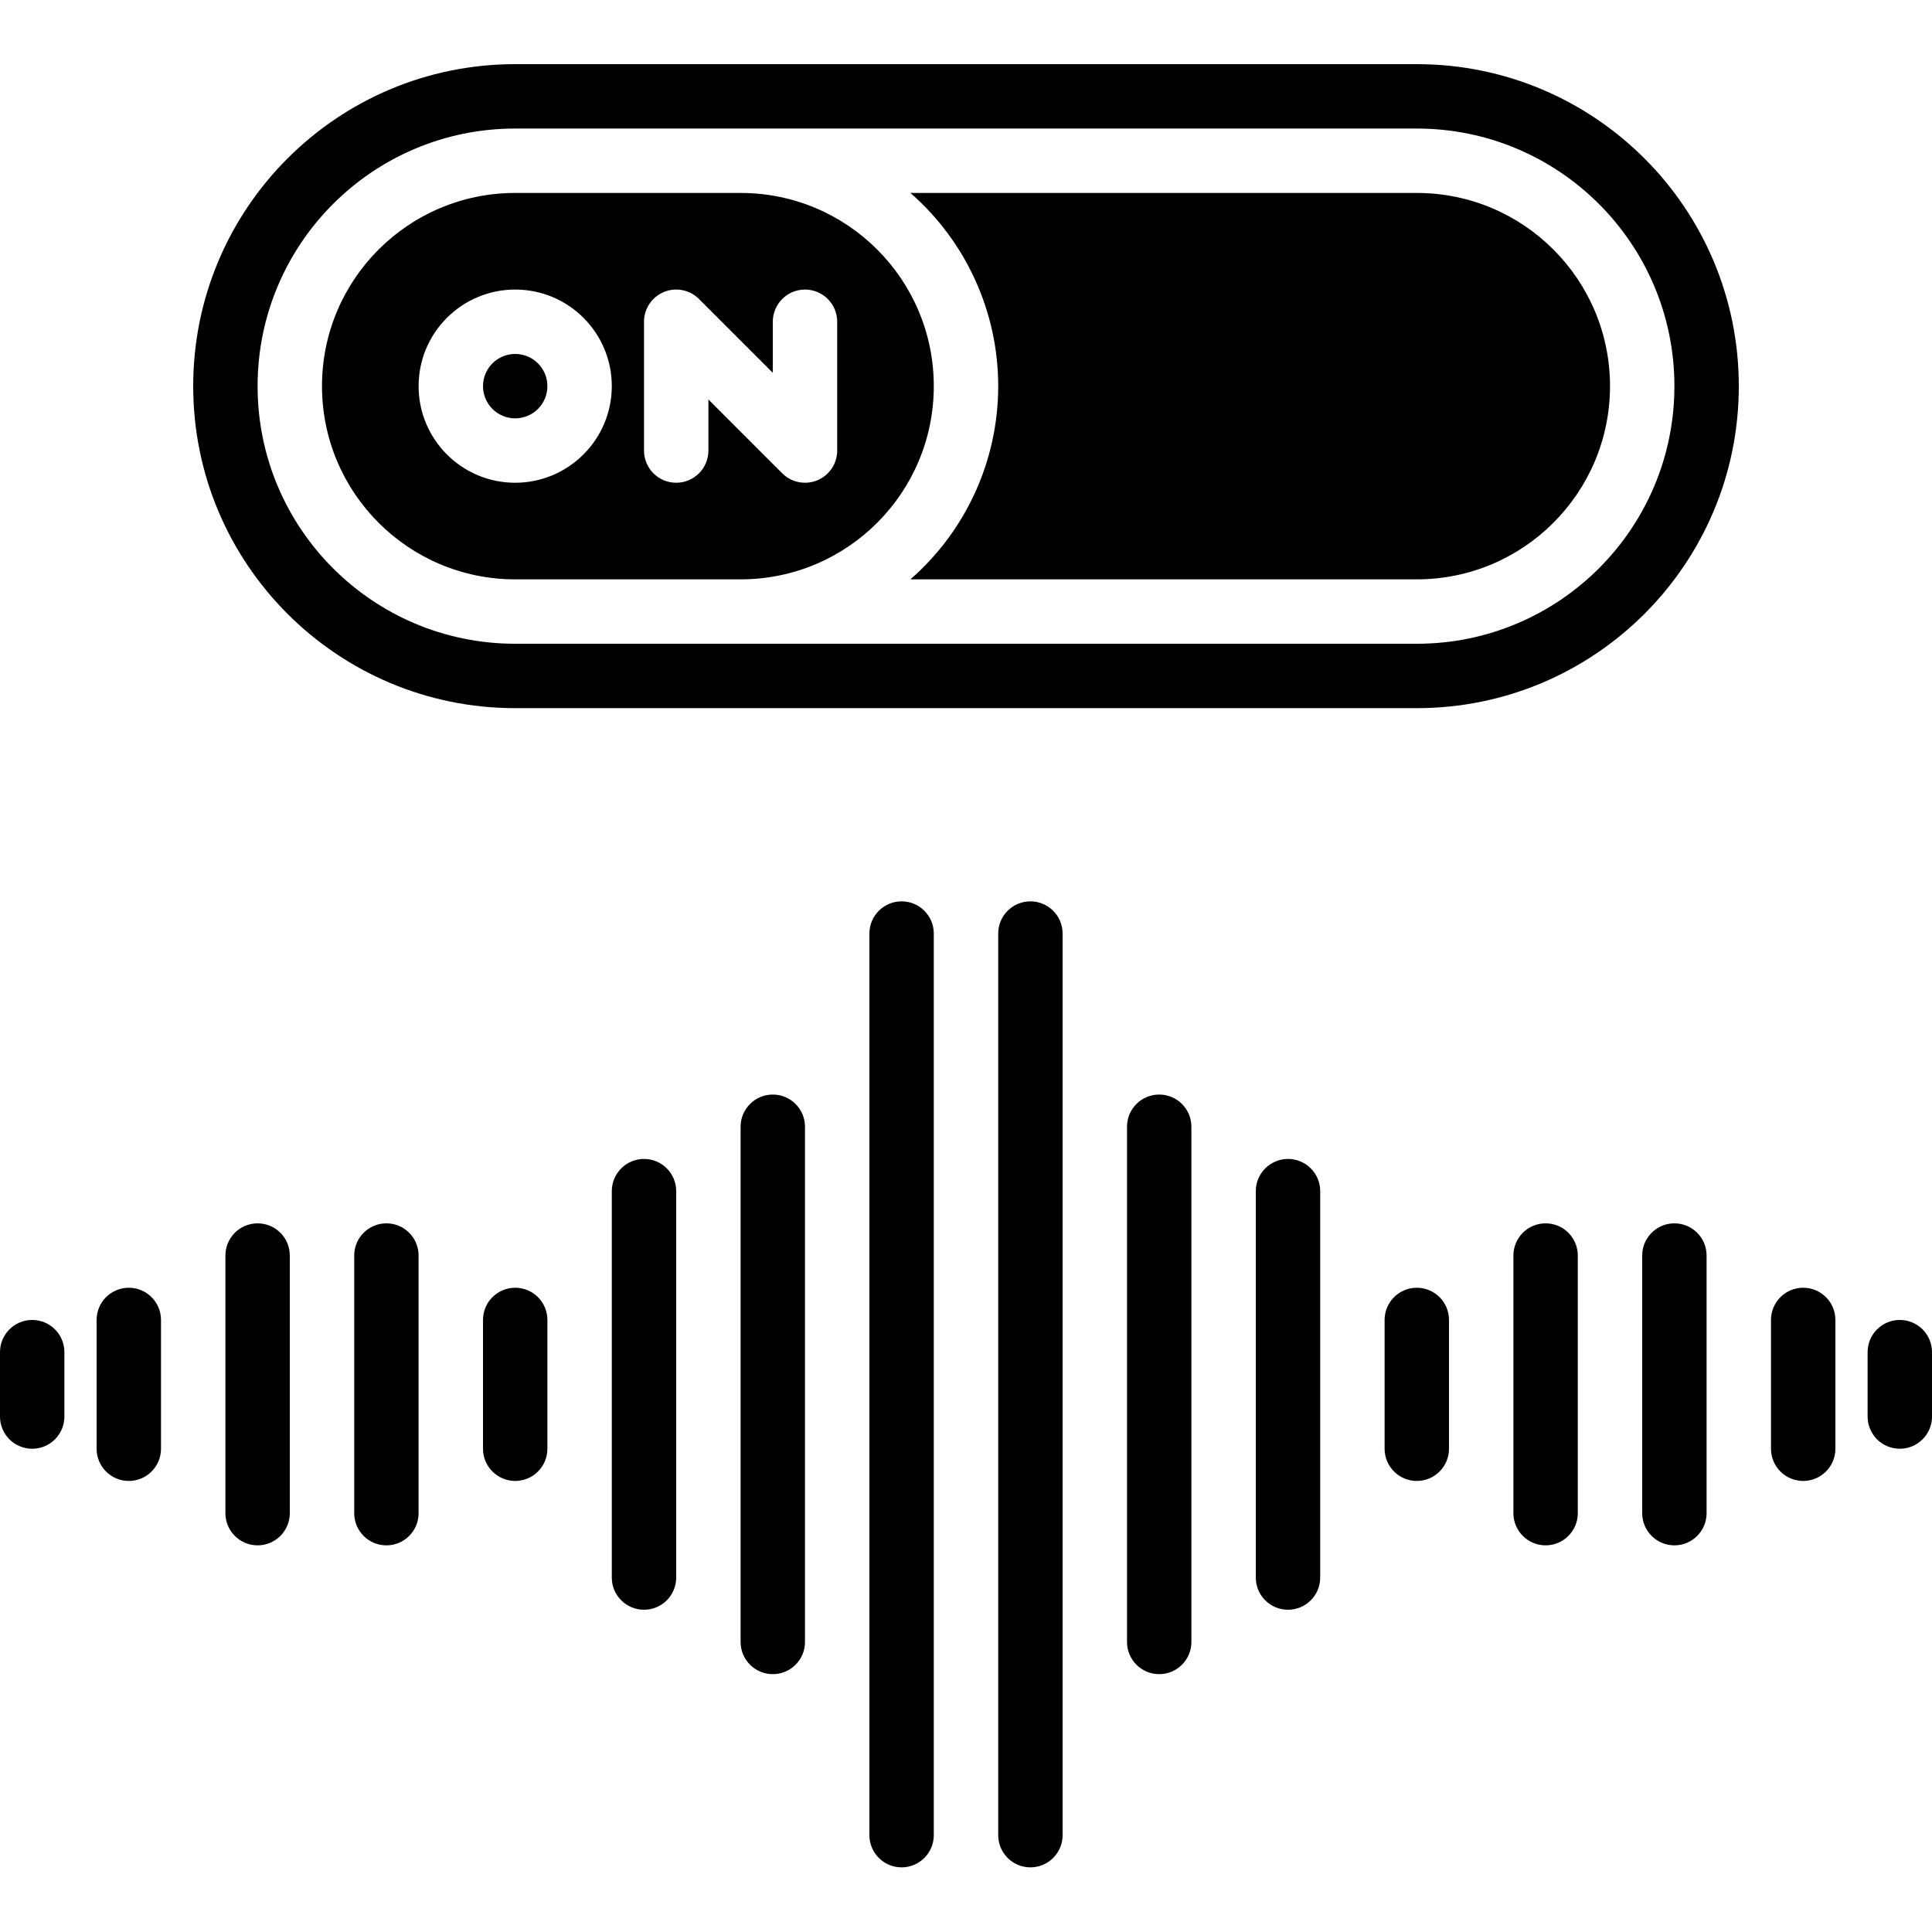
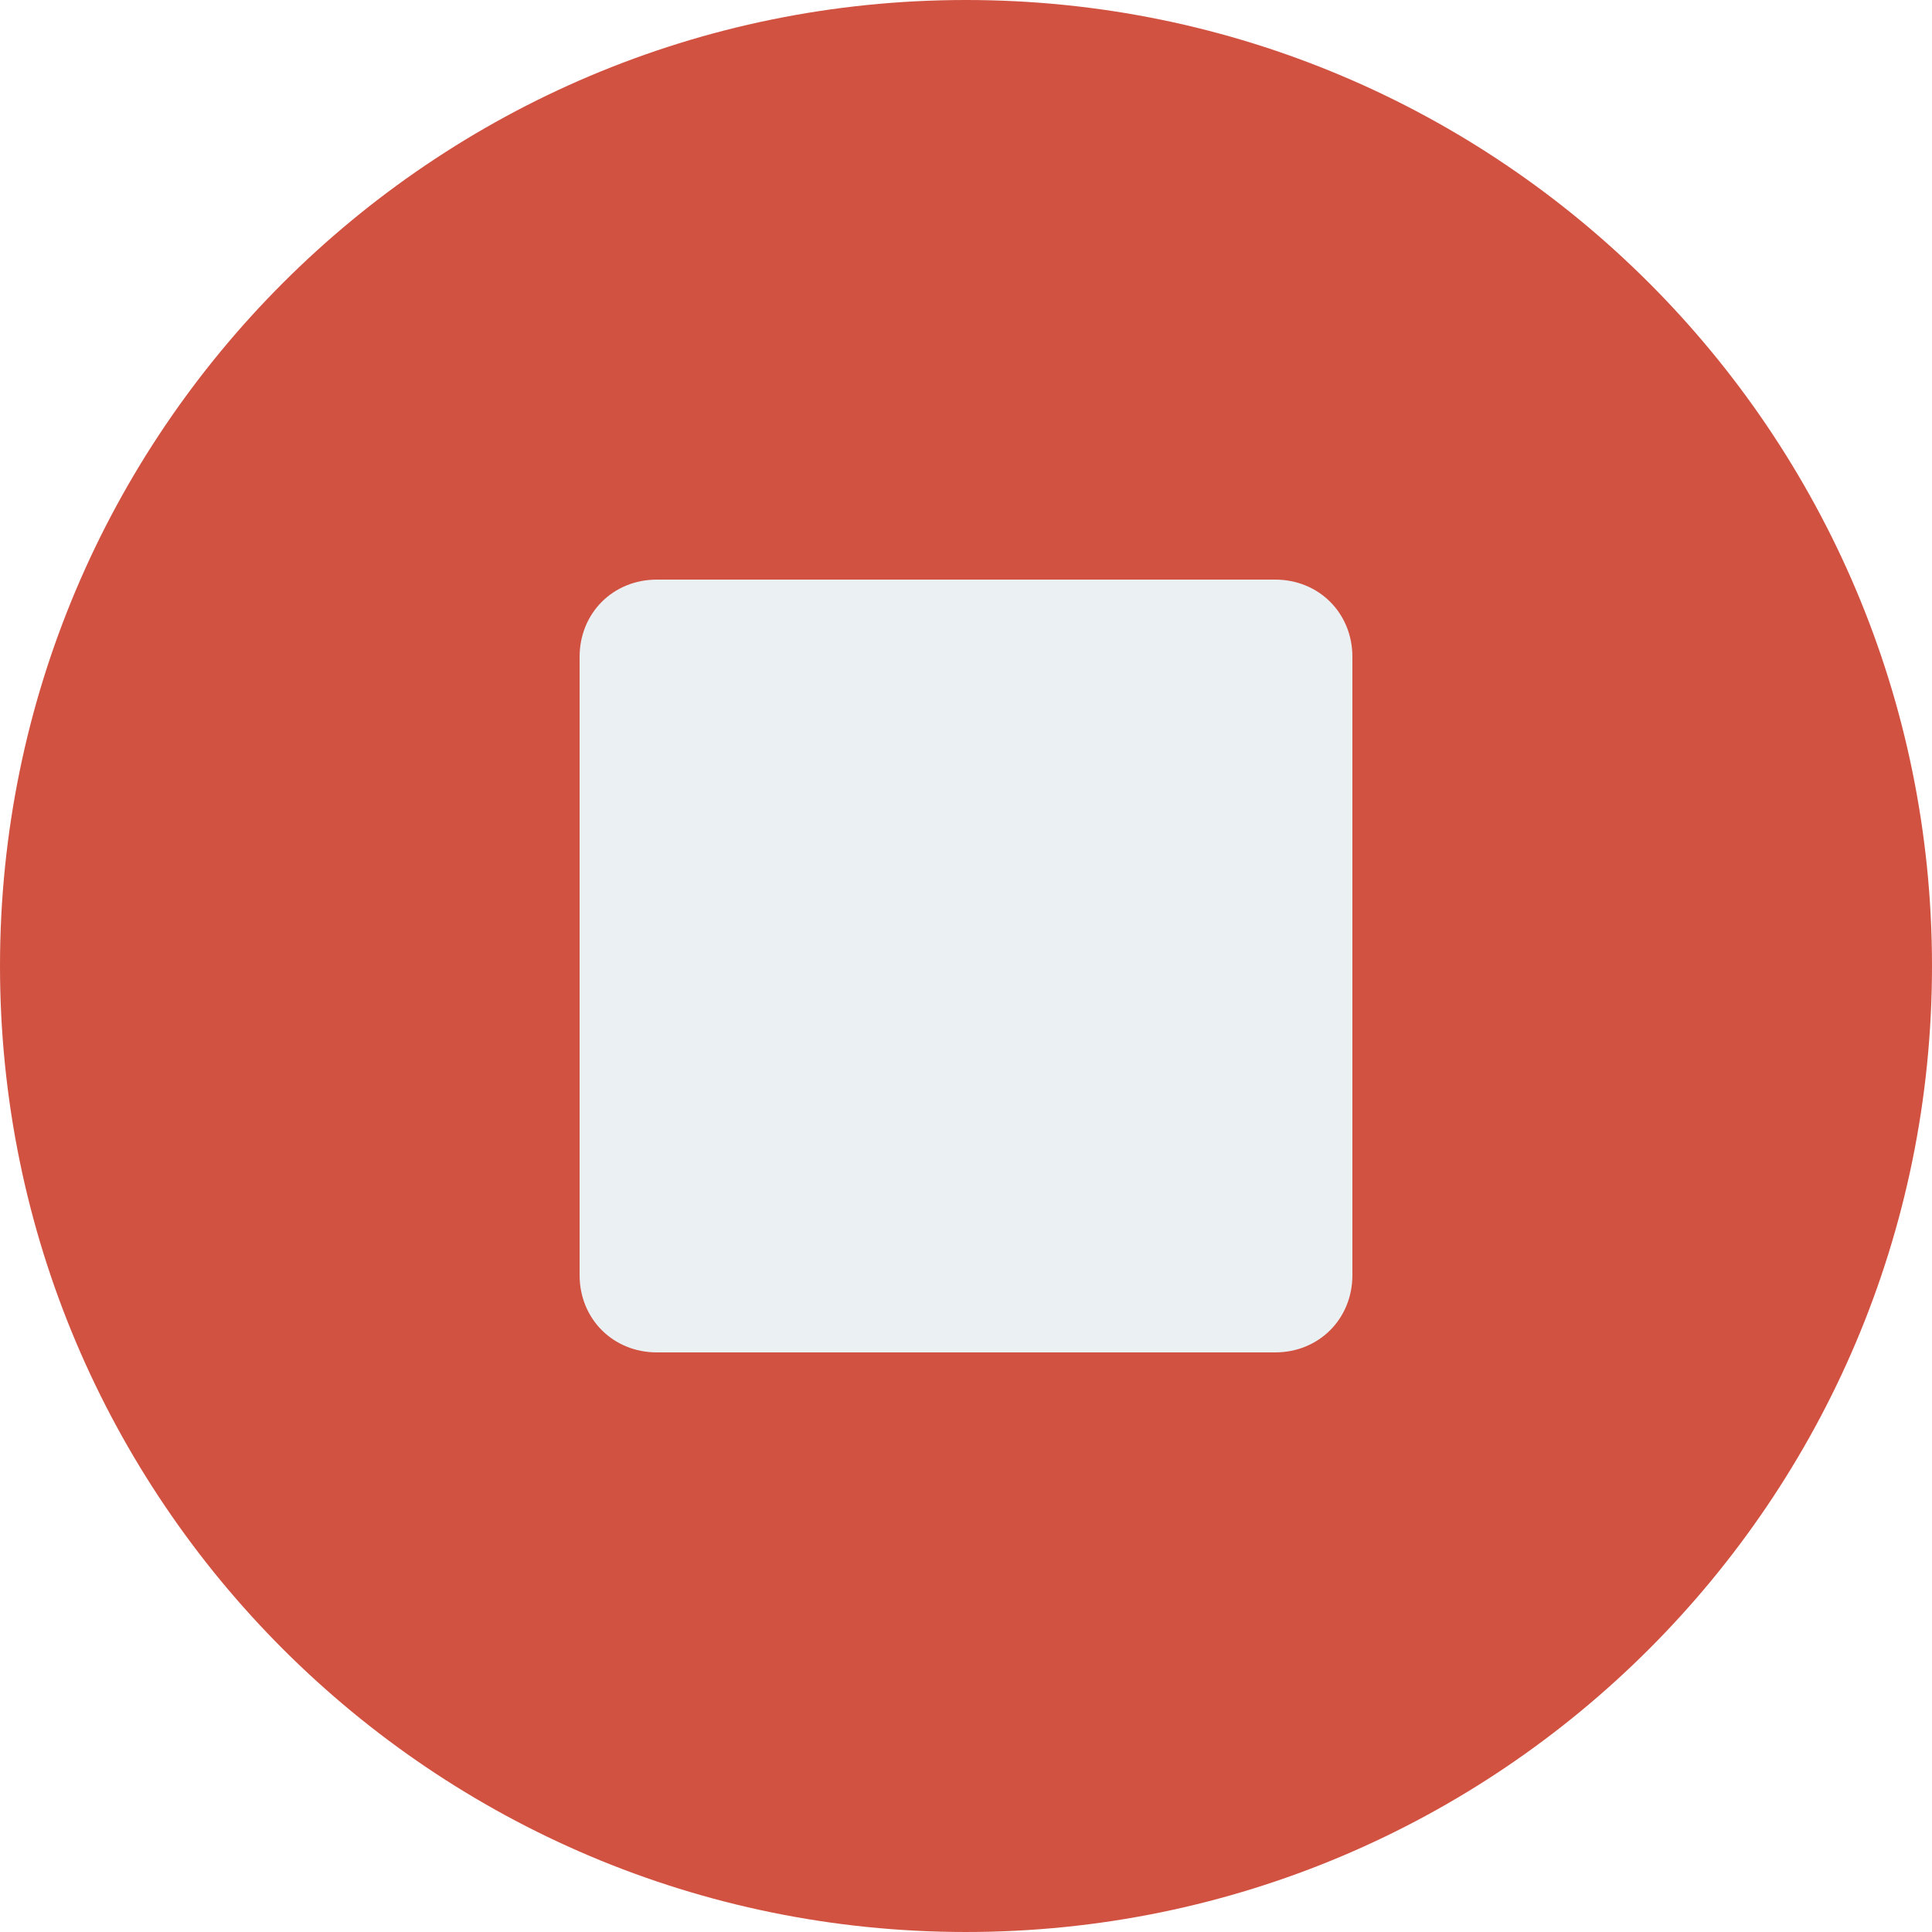
- <svg xmlns="http://www.w3.org/2000/svg" width="32" height="32" viewBox="0 -17 512 512">
-   <path d="m8.535 332.801c-4.715 0-8.535 3.82-8.535 8.531v17.066c0 4.715 3.82 8.535 8.535 8.535 4.711 0 8.531-3.82 8.531-8.535v-17.066c0-4.711-3.82-8.531-8.531-8.531zm0 0" />
-   <path d="m42.668 366.934v-34.133c0-4.715-3.82-8.535-8.535-8.535-4.711 0-8.531 3.82-8.531 8.535v34.133c0 4.711 3.82 8.531 8.531 8.531 4.715 0 8.535-3.82 8.535-8.531zm0 0" />
-   <path d="m136.535 324.266c-4.715 0-8.535 3.82-8.535 8.535v34.133c0 4.711 3.82 8.531 8.535 8.531 4.711 0 8.531-3.82 8.531-8.531v-34.133c0-4.715-3.82-8.535-8.531-8.535zm0 0" />
-   <path d="m76.801 384v-68.266c0-4.715-3.82-8.535-8.535-8.535-4.711 0-8.531 3.82-8.531 8.535v68.266c0 4.711 3.82 8.535 8.531 8.535 4.715 0 8.535-3.824 8.535-8.535zm0 0" />
-   <path d="m102.398 307.199c-4.711 0-8.531 3.82-8.531 8.535v68.266c0 4.711 3.82 8.535 8.531 8.535 4.715 0 8.535-3.824 8.535-8.535v-68.266c0-4.715-3.82-8.535-8.535-8.535zm0 0" />
-   <path d="m179.199 401.066v-102.398c0-4.715-3.82-8.535-8.531-8.535-4.715 0-8.535 3.82-8.535 8.535v102.398c0 4.715 3.82 8.535 8.535 8.535 4.711 0 8.531-3.82 8.531-8.535zm0 0" />
-   <path d="m213.332 418.133v-136.531c0-4.715-3.82-8.535-8.531-8.535-4.715 0-8.535 3.82-8.535 8.535v136.531c0 4.715 3.82 8.535 8.535 8.535 4.711 0 8.531-3.82 8.531-8.535zm0 0" />
-   <path d="m247.465 469.332v-238.934c0-4.711-3.82-8.531-8.531-8.531-4.715 0-8.535 3.82-8.535 8.531v238.934c0 4.715 3.82 8.535 8.535 8.535 4.711 0 8.531-3.82 8.531-8.535zm0 0" />
-   <path d="m503.465 332.801c-4.711 0-8.531 3.82-8.531 8.531v17.066c0 4.715 3.82 8.535 8.531 8.535 4.715 0 8.535-3.82 8.535-8.535v-17.066c0-4.711-3.82-8.531-8.535-8.531zm0 0" />
-   <path d="m477.867 324.266c-4.715 0-8.535 3.82-8.535 8.535v34.133c0 4.711 3.82 8.531 8.535 8.531 4.711 0 8.531-3.82 8.531-8.531v-34.133c0-4.715-3.82-8.535-8.531-8.535zm0 0" />
-   <path d="m375.465 375.465c4.715 0 8.535-3.82 8.535-8.531v-34.133c0-4.715-3.82-8.535-8.535-8.535-4.711 0-8.531 3.82-8.531 8.535v34.133c0 4.711 3.82 8.531 8.531 8.531zm0 0" />
-   <path d="m435.199 315.734v68.266c0 4.711 3.82 8.535 8.535 8.535 4.711 0 8.531-3.824 8.531-8.535v-68.266c0-4.715-3.82-8.535-8.531-8.535-4.715 0-8.535 3.82-8.535 8.535zm0 0" />
-   <path d="m418.133 384v-68.266c0-4.715-3.82-8.535-8.531-8.535-4.715 0-8.535 3.82-8.535 8.535v68.266c0 4.711 3.82 8.535 8.535 8.535 4.711 0 8.531-3.824 8.531-8.535zm0 0" />
-   <path d="m349.867 401.066v-102.398c0-4.715-3.82-8.535-8.535-8.535-4.711 0-8.531 3.82-8.531 8.535v102.398c0 4.715 3.82 8.535 8.531 8.535 4.715 0 8.535-3.82 8.535-8.535zm0 0" />
-   <path d="m315.734 418.133v-136.531c0-4.715-3.82-8.535-8.535-8.535-4.711 0-8.531 3.82-8.531 8.535v136.531c0 4.715 3.82 8.535 8.531 8.535 4.715 0 8.535-3.82 8.535-8.535zm0 0" />
-   <path d="m281.602 469.332v-238.934c0-4.711-3.82-8.531-8.535-8.531-4.711 0-8.531 3.82-8.531 8.531v238.934c0 4.715 3.82 8.535 8.531 8.535 4.715 0 8.535-3.82 8.535-8.535zm0 0" />
-   <path d="m375.465 34.133h-134.195c14.781 12.91 23.266 31.574 23.266 51.199s-8.484 38.293-23.266 51.203h134.195c28.277 0 51.203-22.926 51.203-51.203 0-28.277-22.926-51.199-51.203-51.199zm0 0" />
-   <path d="m145.066 85.332c0 4.715-3.82 8.535-8.531 8.535-4.715 0-8.535-3.82-8.535-8.535 0-4.711 3.82-8.531 8.535-8.531 4.711 0 8.531 3.82 8.531 8.531zm0 0" />
-   <path d="m196.266 34.133h-59.73c-28.277 0-51.203 22.922-51.203 51.199 0 28.277 22.926 51.203 51.203 51.203h59.73c28.277 0 51.199-22.926 51.199-51.203 0-28.277-22.922-51.199-51.199-51.199zm-59.73 76.801c-14.141 0-25.602-11.461-25.602-25.602 0-14.137 11.461-25.598 25.602-25.598 14.137 0 25.598 11.461 25.598 25.598-.016 14.133-11.469 25.586-25.598 25.602zm85.332-8.535c0 3.453-2.082 6.562-5.27 7.883s-6.855.59-9.297-1.848l-19.566-19.566v13.531c0 4.715-3.82 8.535-8.535 8.535-4.711 0-8.531-3.82-8.531-8.535v-34.133c0-3.449 2.078-6.559 5.266-7.883 3.188-1.32 6.859-.59 9.301 1.852l19.566 19.566v-13.535c0-4.711 3.82-8.531 8.531-8.531 4.715 0 8.535 3.82 8.535 8.531zm0 0" />
-   <path d="m375.465 0h-238.93c-47.129 0-85.336 38.203-85.336 85.332 0 47.129 38.207 85.336 85.336 85.336h238.93c47.129 0 85.336-38.207 85.336-85.336 0-47.129-38.207-85.332-85.336-85.332zm0 153.602h-238.93c-37.703 0-68.27-30.566-68.27-68.27s30.566-68.266 68.27-68.266h238.93c37.703 0 68.27 30.562 68.27 68.266s-30.566 68.27-68.27 68.27zm0 0" />
+ <svg xmlns="http://www.w3.org/2000/svg" width="32" height="32" version="1.1" id="Capa_1" x="0px" y="0px" viewBox="0 0 468.293 468.293" style="enable-background:new 0 0 468.293 468.293;" xml:space="preserve">
+   <circle style="fill:#D15241;" cx="234.146" cy="234.146" r="234.146" />
+   <path style="fill:#EBF0F3;" d="M327.805,159.22v149.854c0,10.615-8.117,18.732-18.732,18.732H159.22  c-10.615,0-18.732-8.117-18.732-18.732V159.22c0-10.615,8.117-18.732,18.732-18.732h149.854  C319.688,140.488,327.805,148.605,327.805,159.22z" />
+   <g>
+ </g>
+   <g>
+ </g>
+   <g>
+ </g>
+   <g>
+ </g>
+   <g>
+ </g>
+   <g>
+ </g>
+   <g>
+ </g>
+   <g>
+ </g>
+   <g>
+ </g>
+   <g>
+ </g>
+   <g>
+ </g>
+   <g>
+ </g>
+   <g>
+ </g>
+   <g>
+ </g>
+   <g>
+ </g>
</svg>
